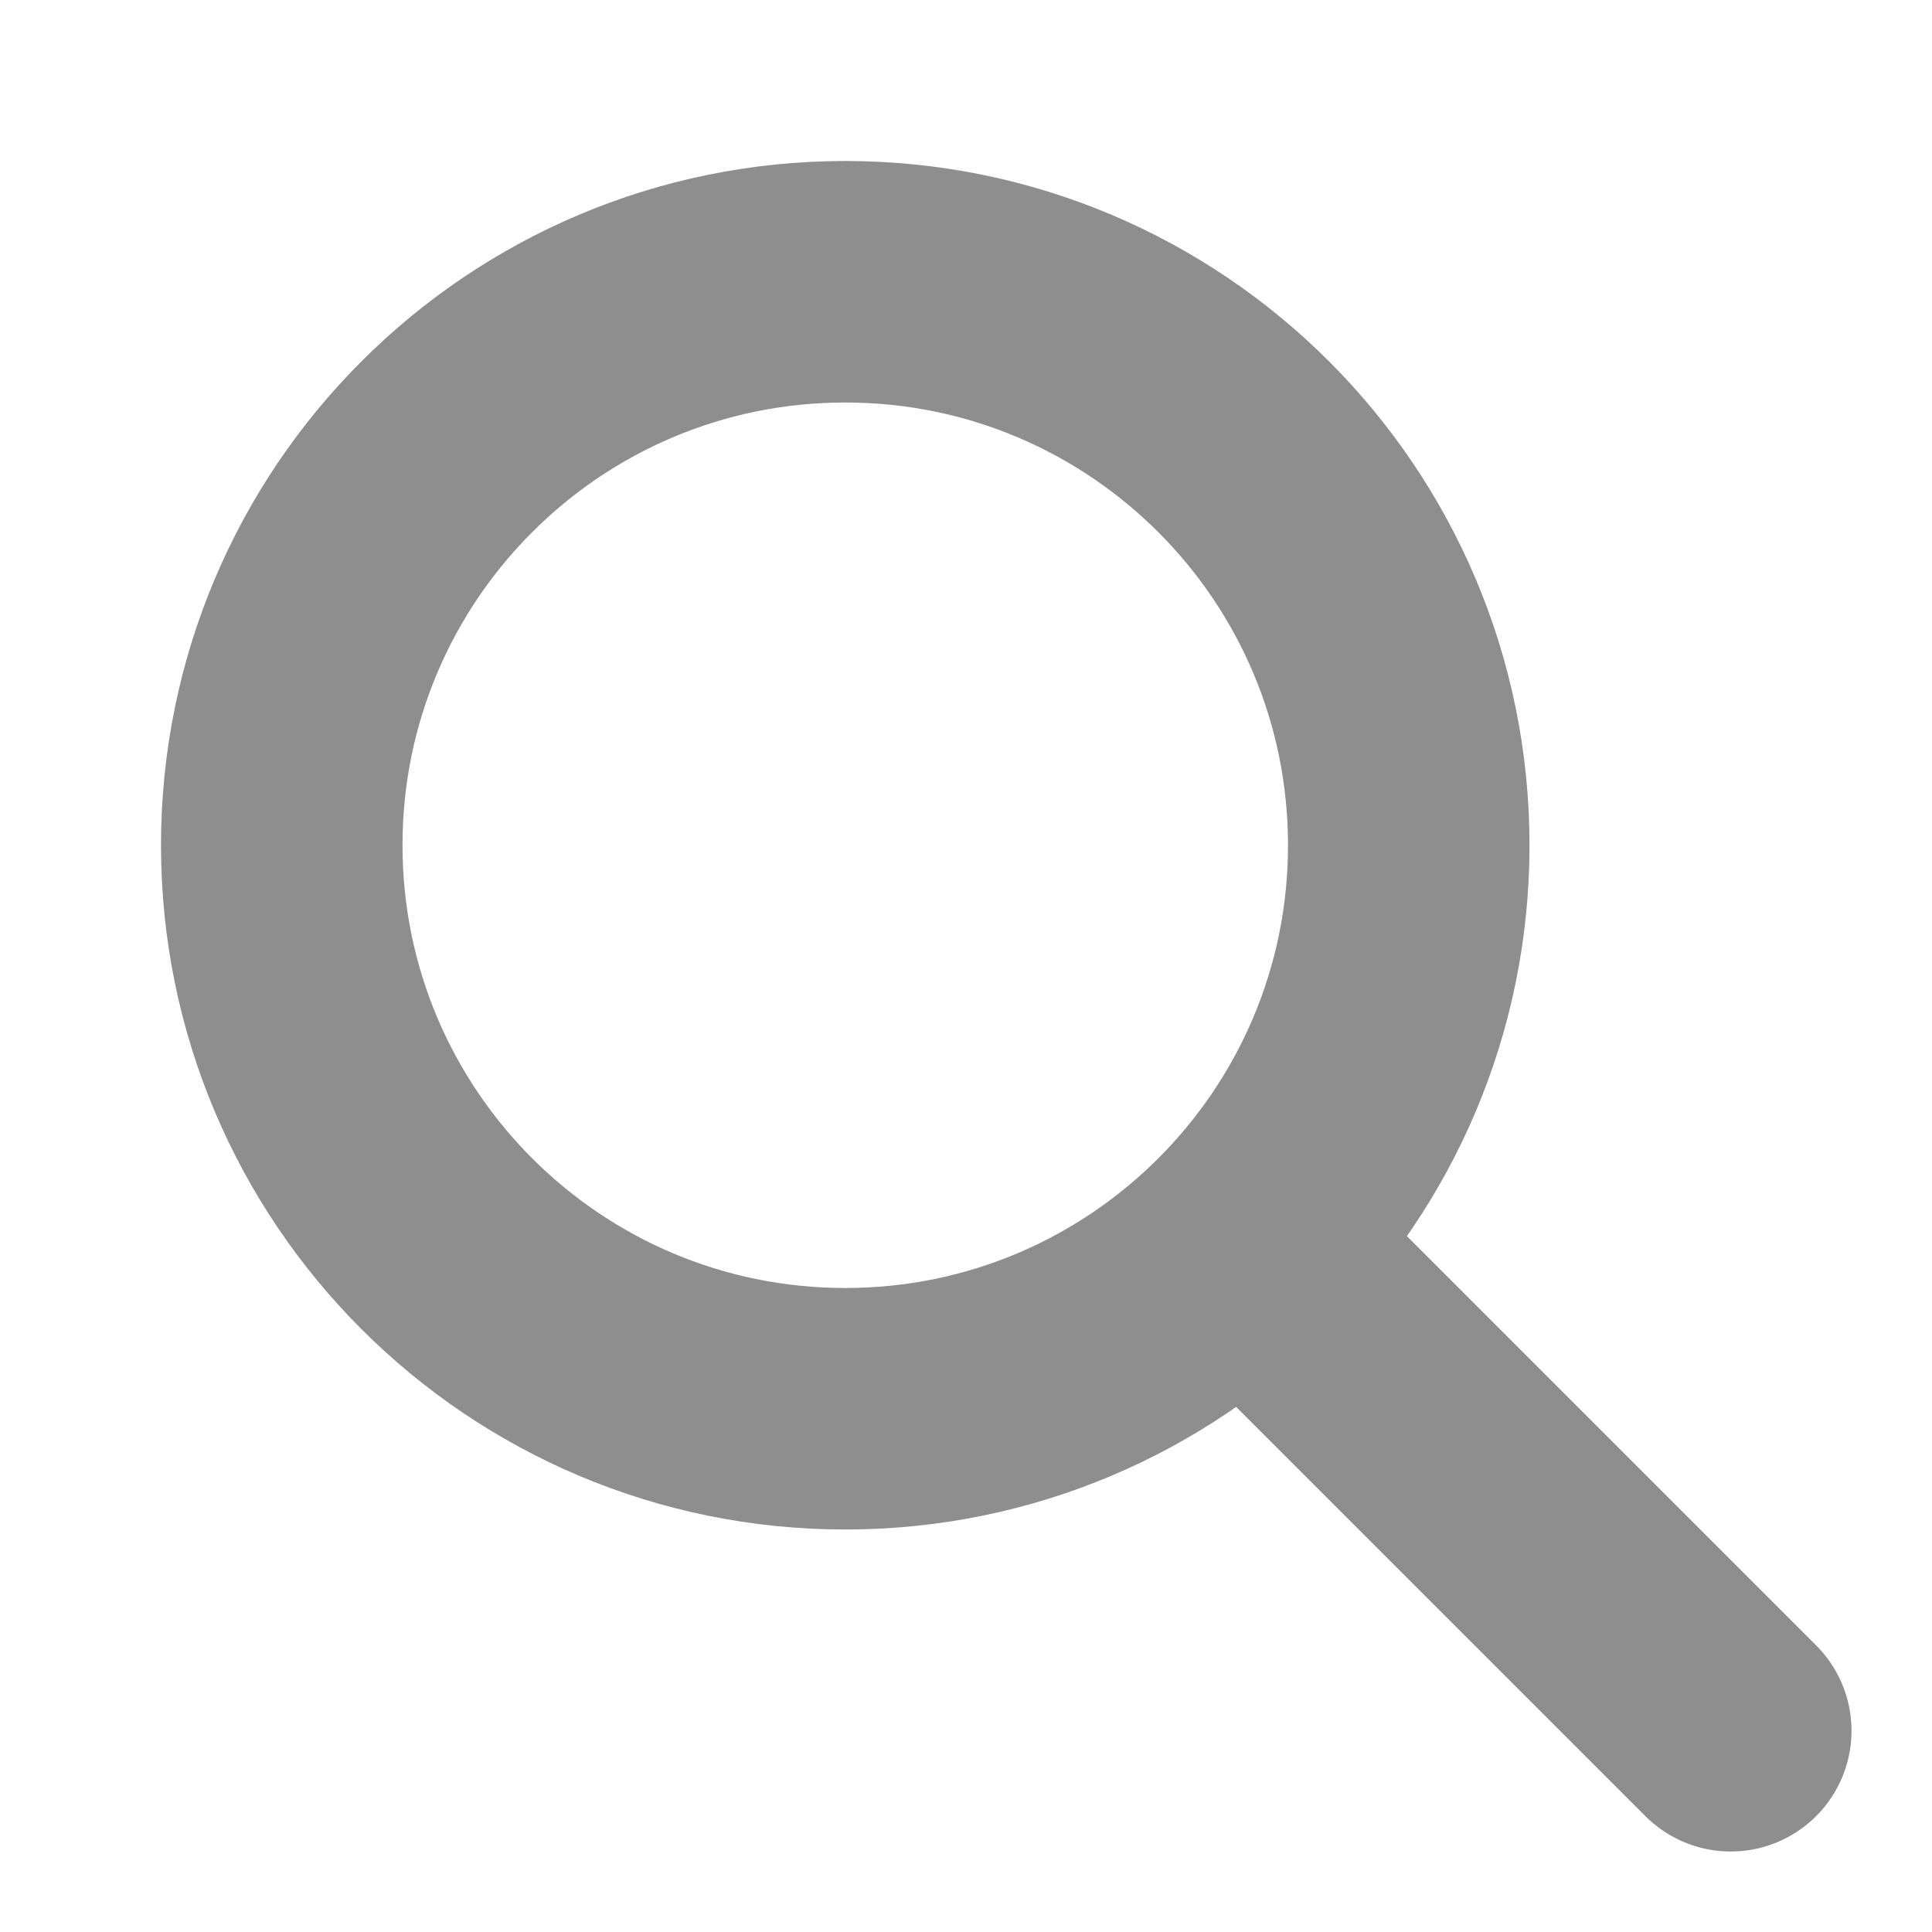
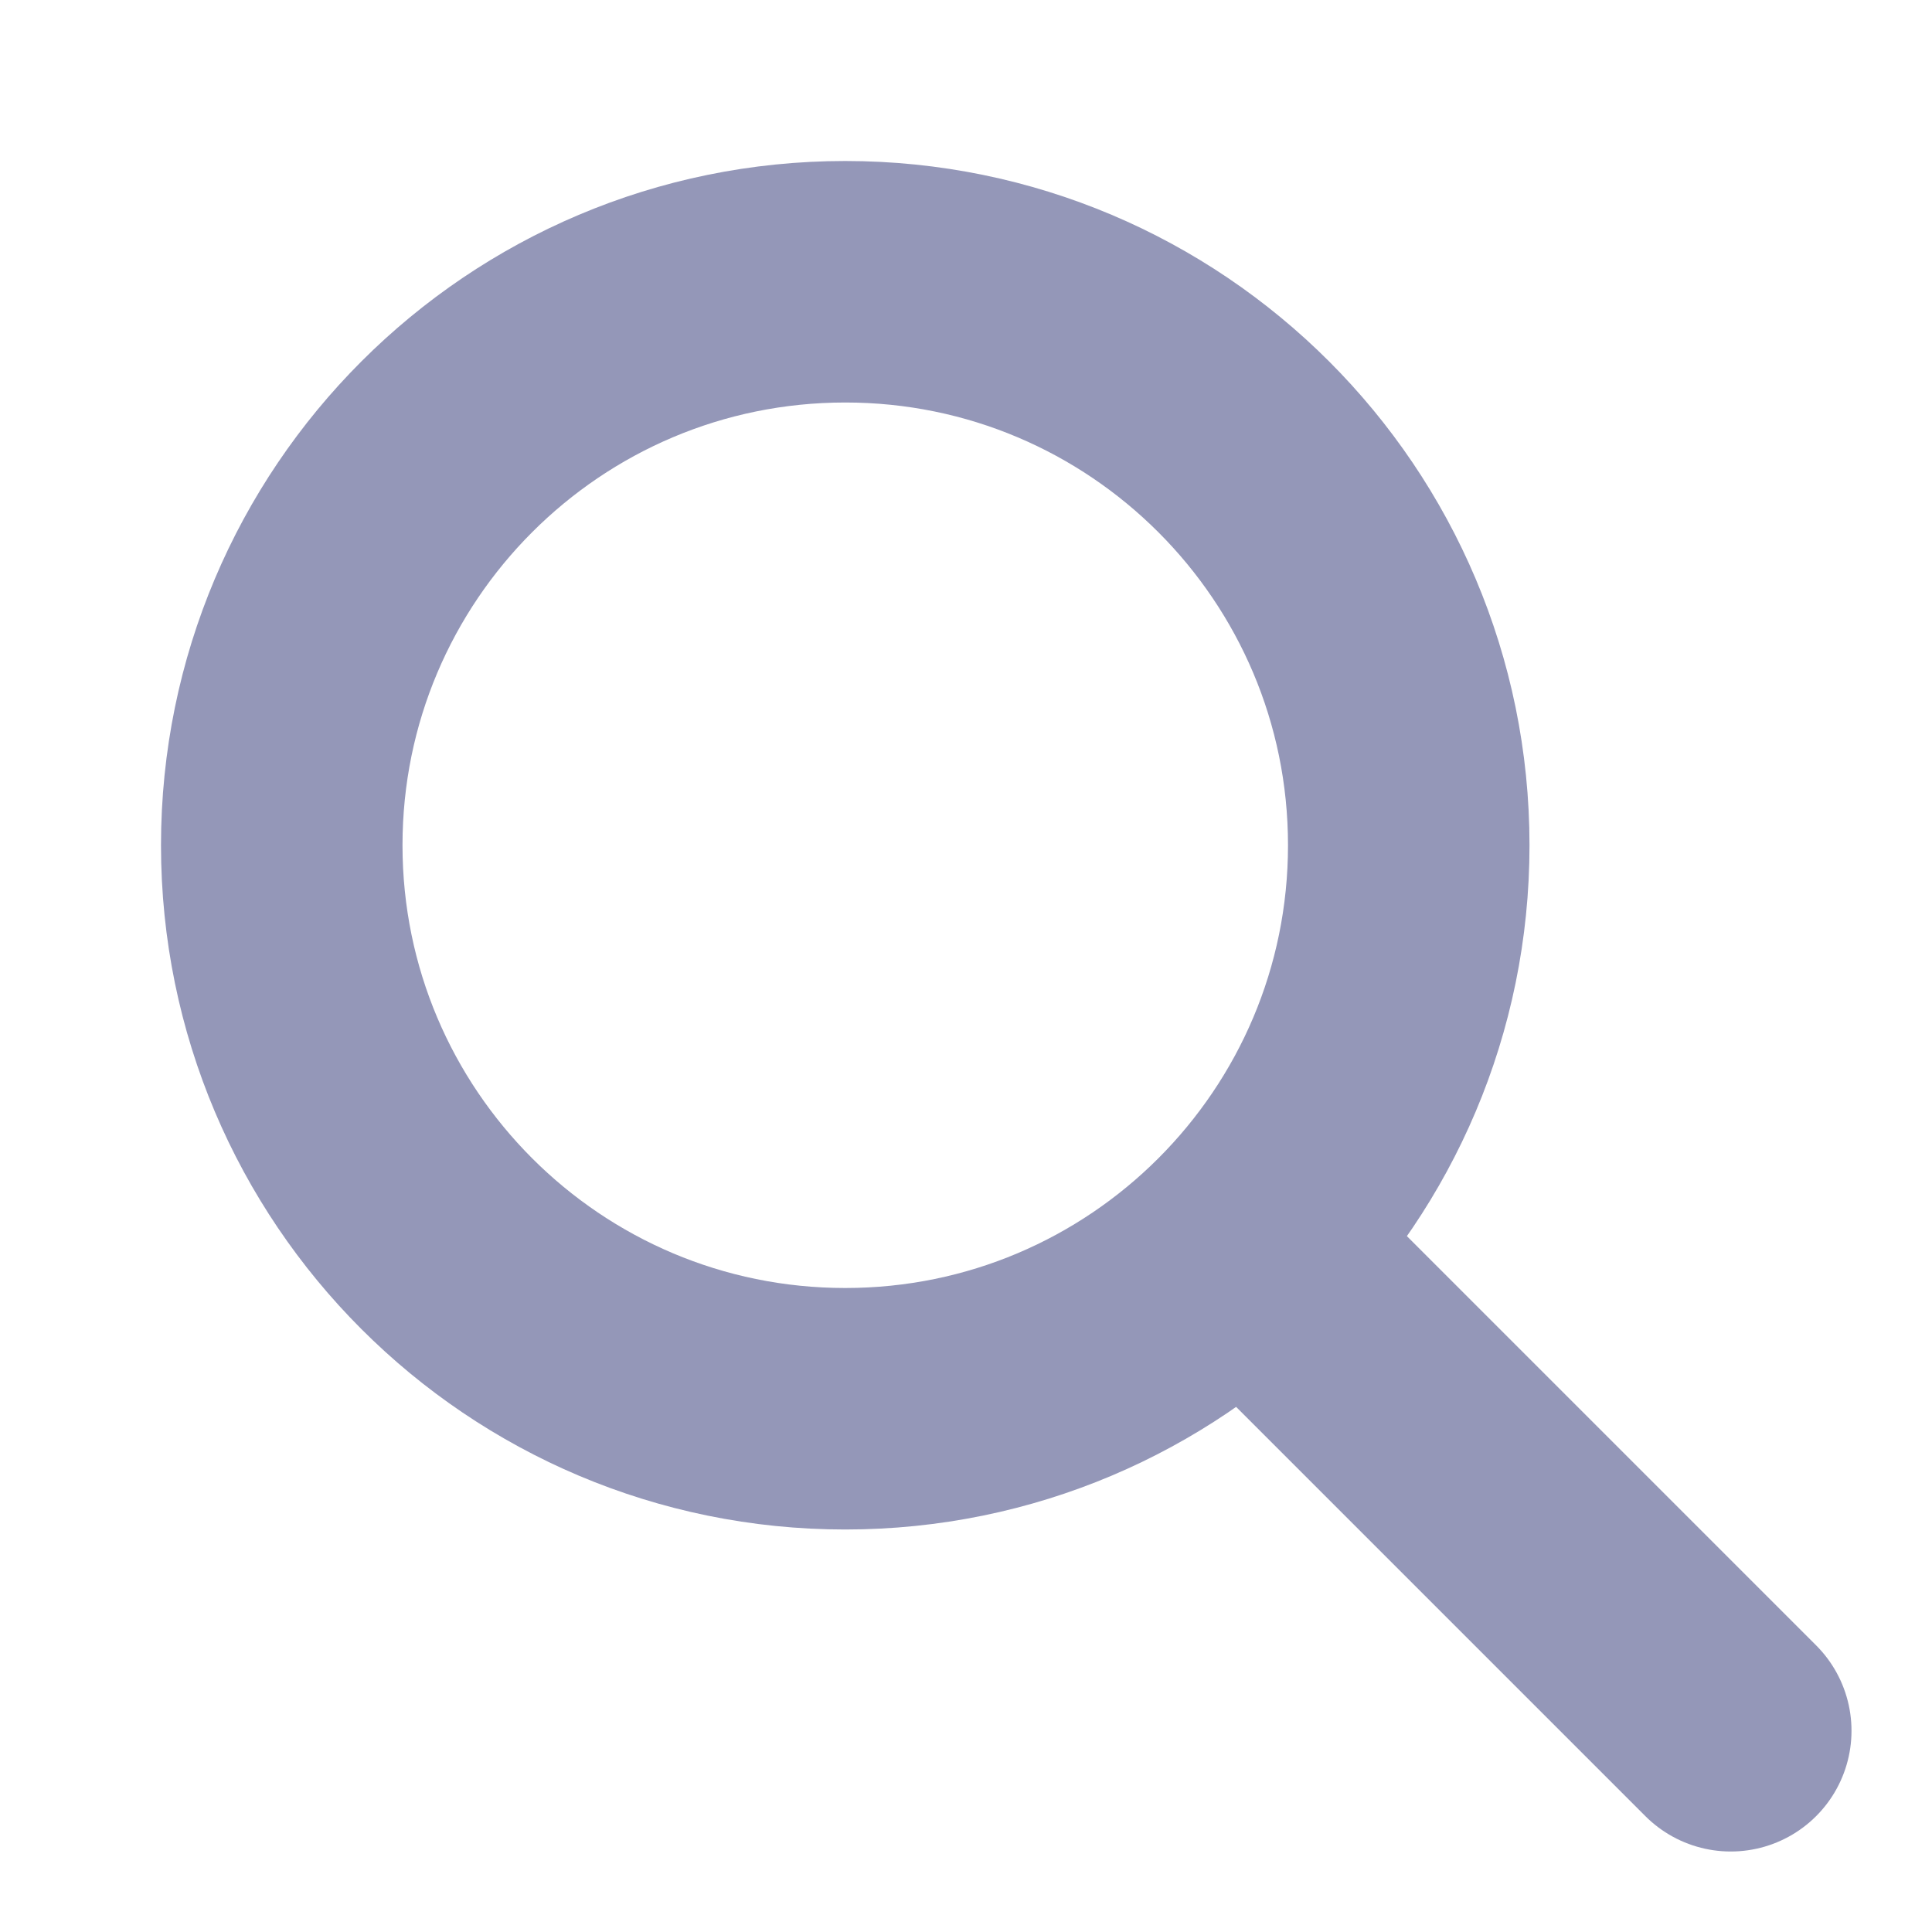
- <svg xmlns="http://www.w3.org/2000/svg" width="24px" height="24px" viewBox="0 0 24 24" version="1.1">
-   <defs />
-   <g id="icon-search" stroke="none" stroke-width="1" fill="none" fill-rule="evenodd">
-     <circle id="Oval-2" stroke="#8E8E8E" stroke-width="3" cx="10.5" cy="10.5" r="7" />
-     <path d="M15.5,15.5 L21.5,21.5" id="Line" stroke="#8E8E8E" stroke-width="3" stroke-linecap="round" stroke-linejoin="round" />
-   </g>
+ <svg xmlns="http://www.w3.org/2000/svg" width="24" height="24" viewBox="0 0 24 24" fill="none">
+   <circle cx="10.5" cy="10.5" r="7" stroke="#9497B8" stroke-width="3" stroke-linejoin="round" />
+   <path d="M15.5 15.5L21.5 21.5" stroke="#9497B8" stroke-width="3" stroke-linecap="round" stroke-linejoin="round" />
</svg>
